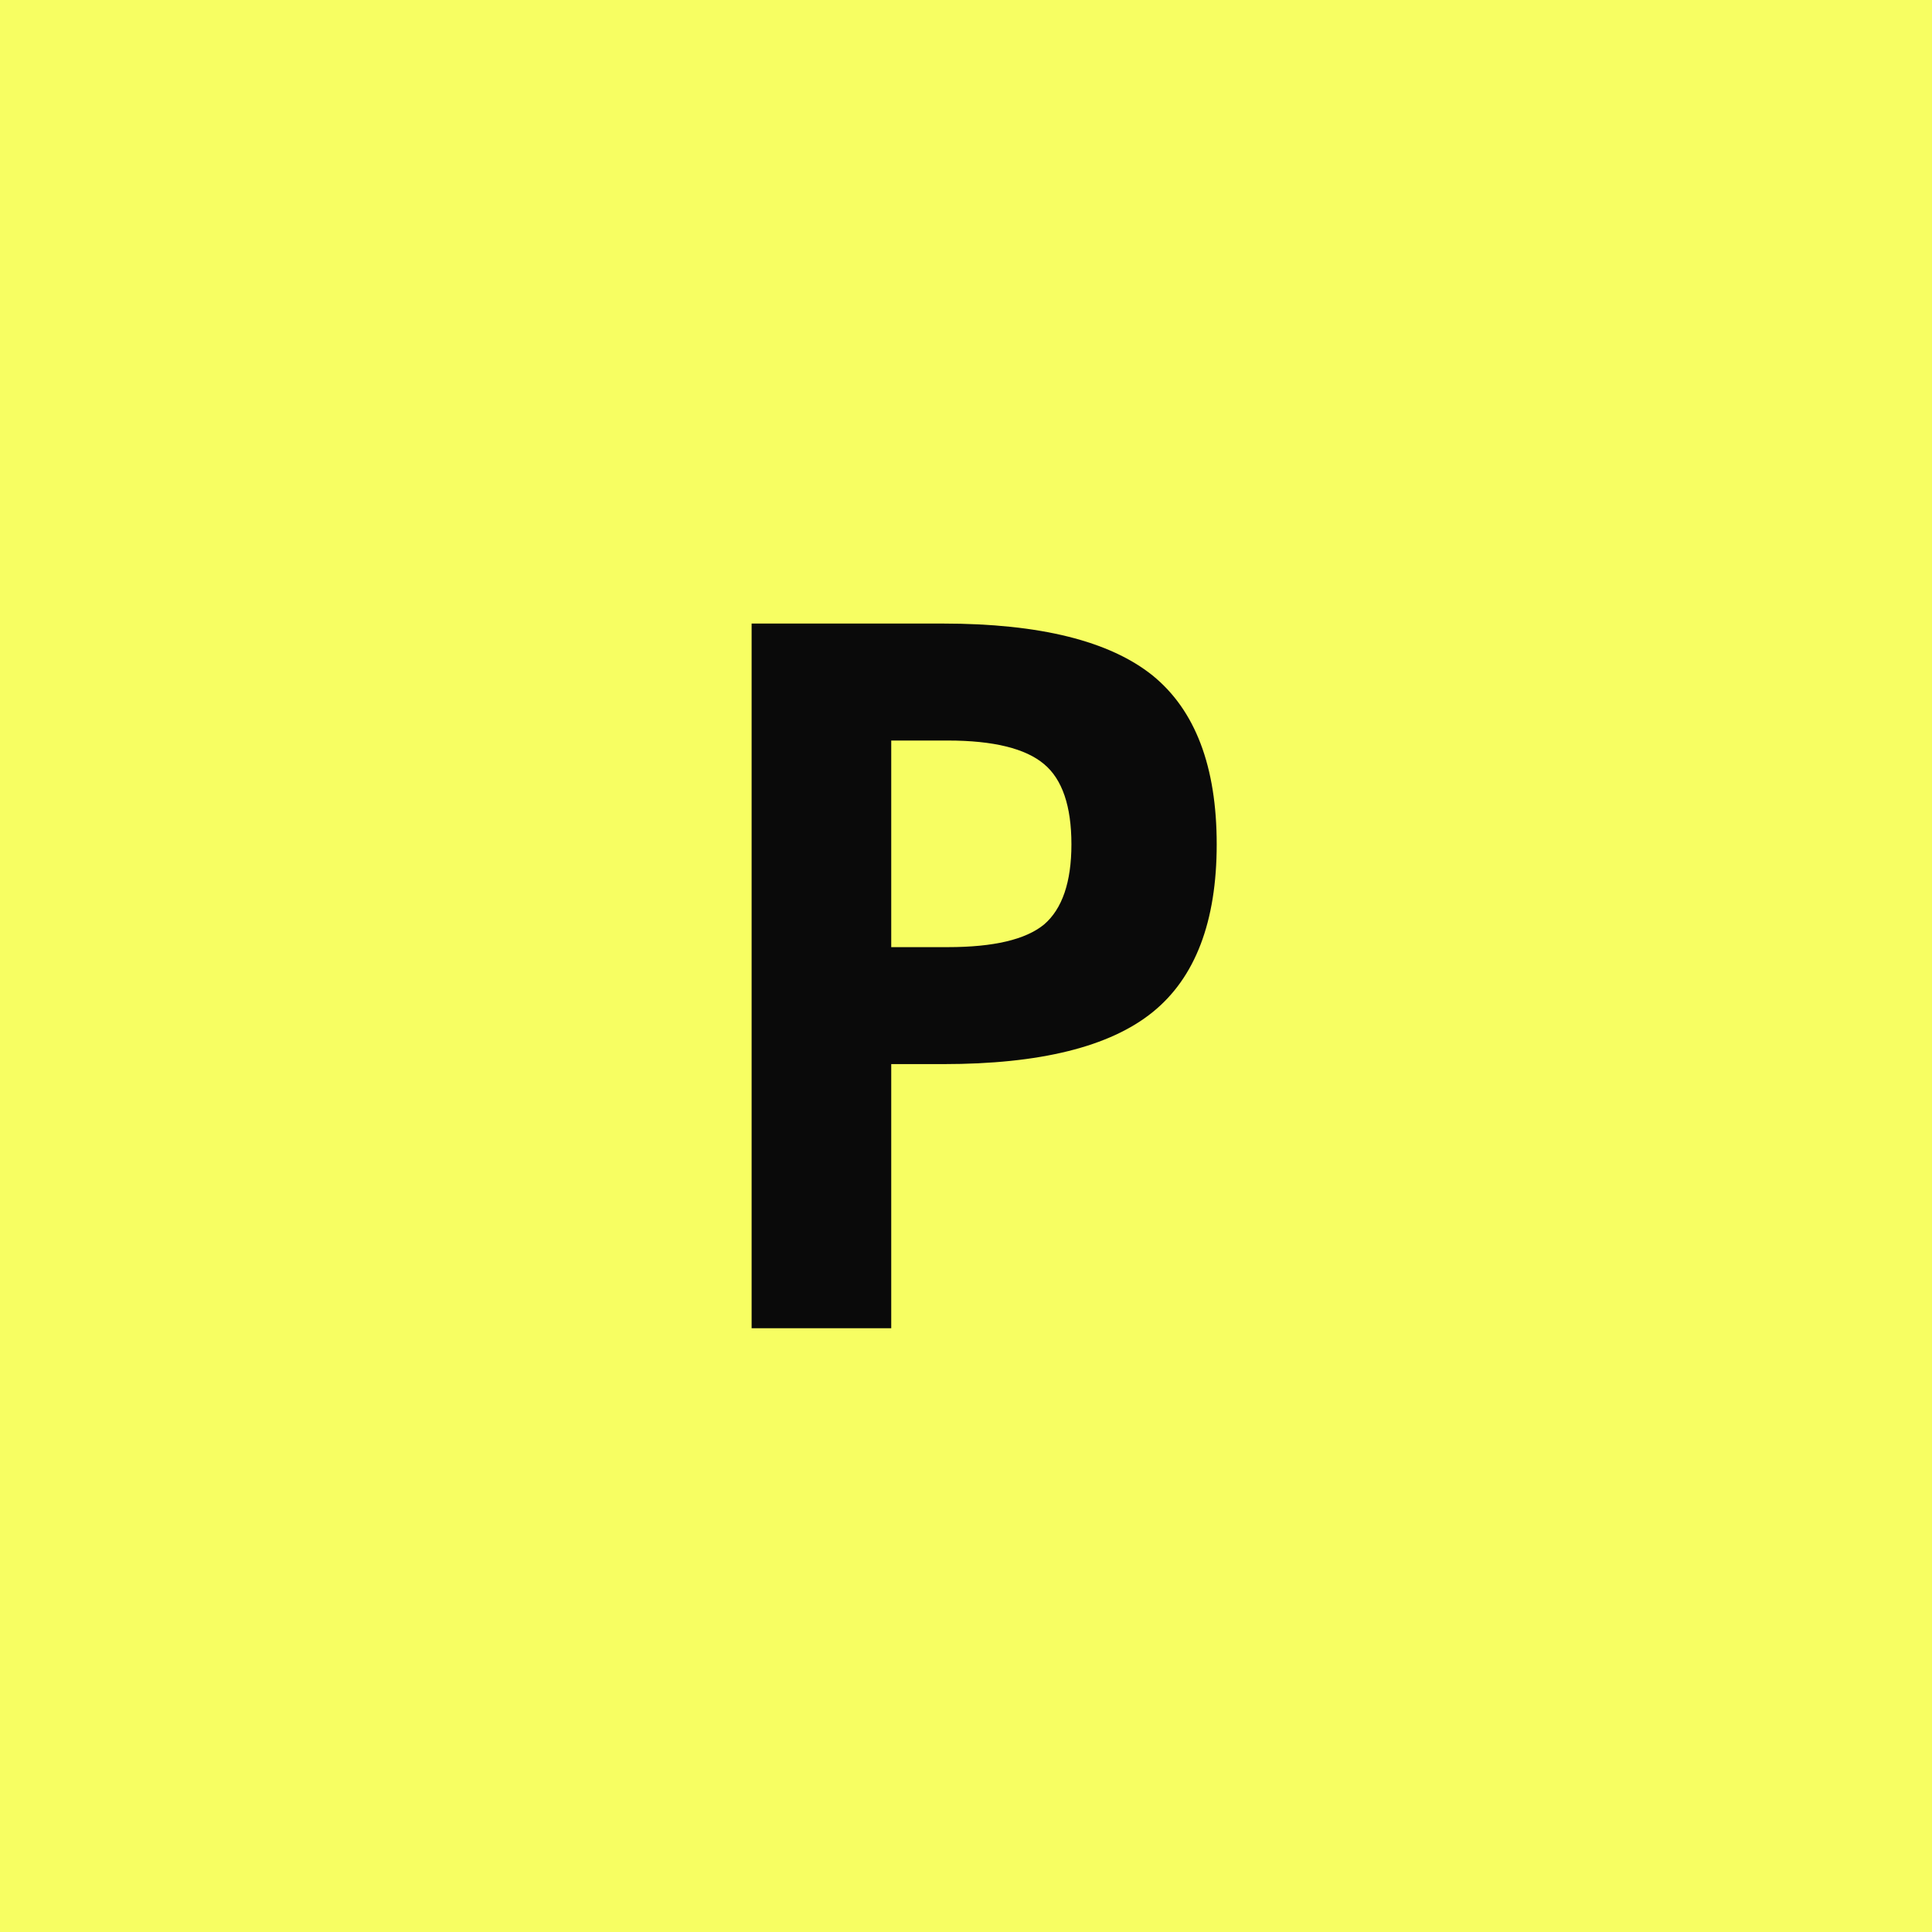
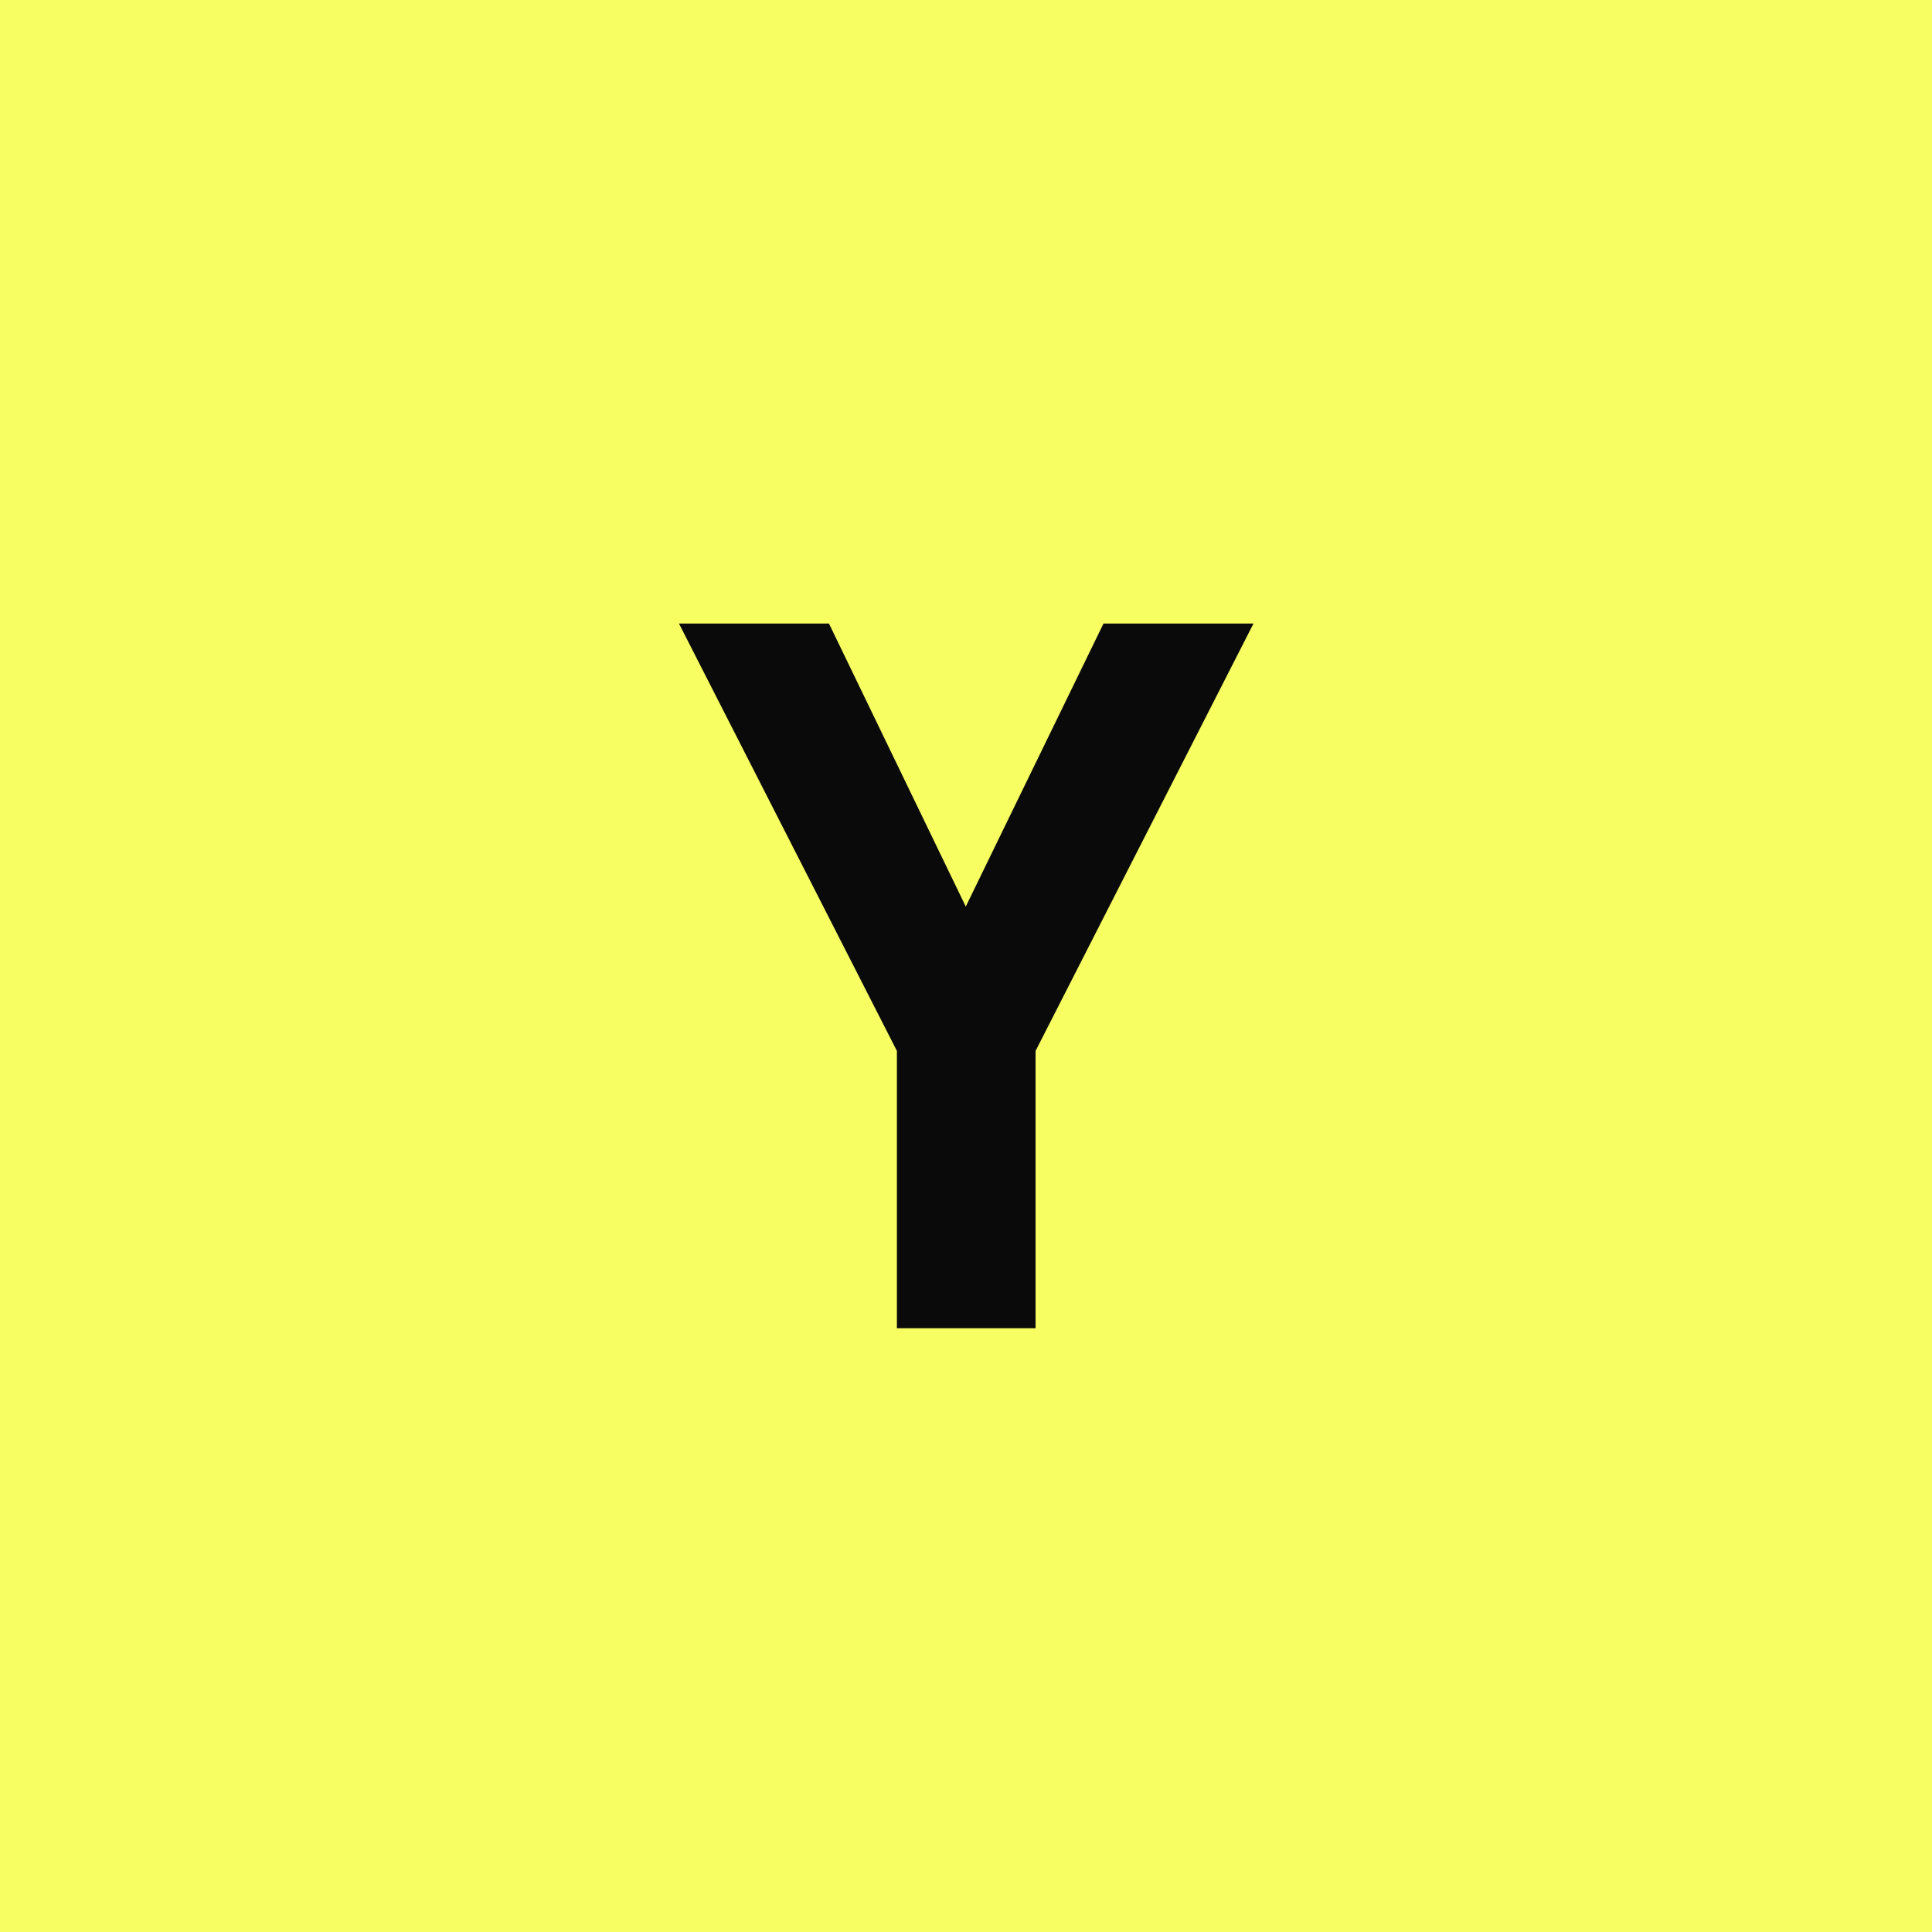
<svg xmlns="http://www.w3.org/2000/svg" viewBox="0 0 32 32">
  <rect width="32" height="32" fill="#f7fe62" />
-   <text x="16" y="22" text-anchor="middle" font-family="ui-monospace, Menlo, monospace" font-size="16" font-weight="700" fill="#0a0a0a">P</text>
+   <text x="16" y="22" text-anchor="middle" font-family="ui-monospace, Menlo, monospace" font-size="16" font-weight="700" fill="#0a0a0a">Y</text>
</svg>
